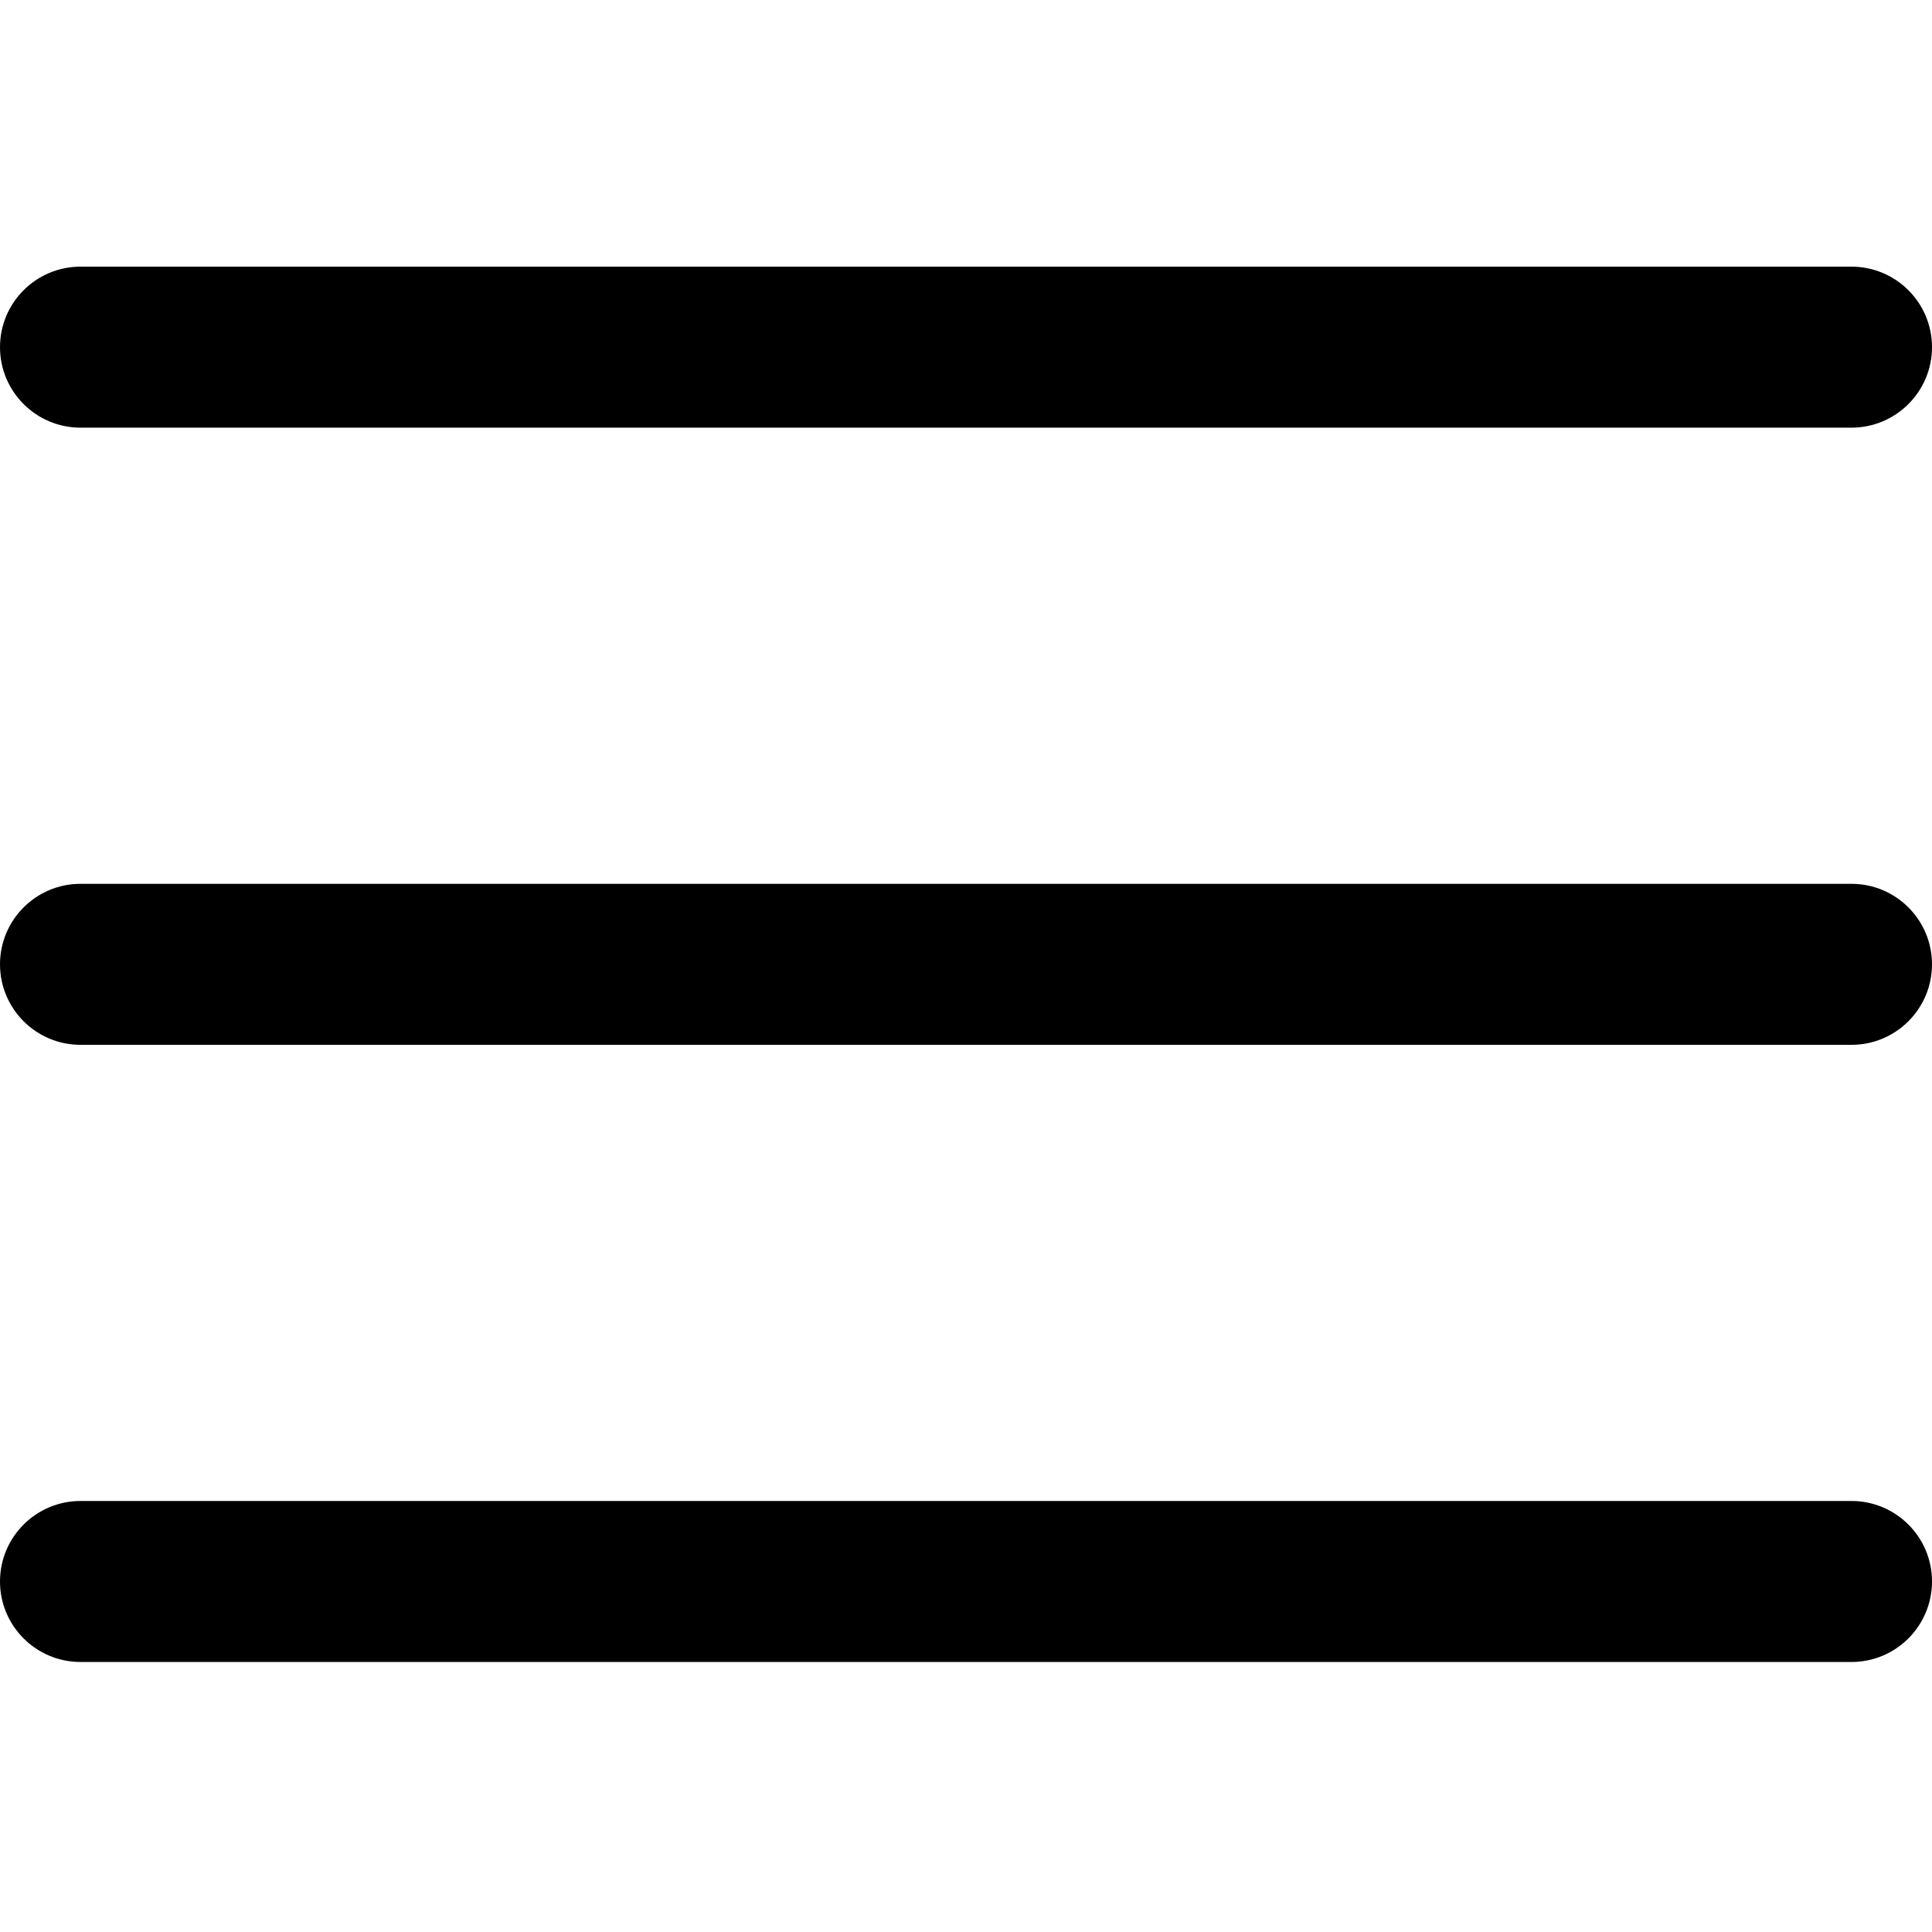
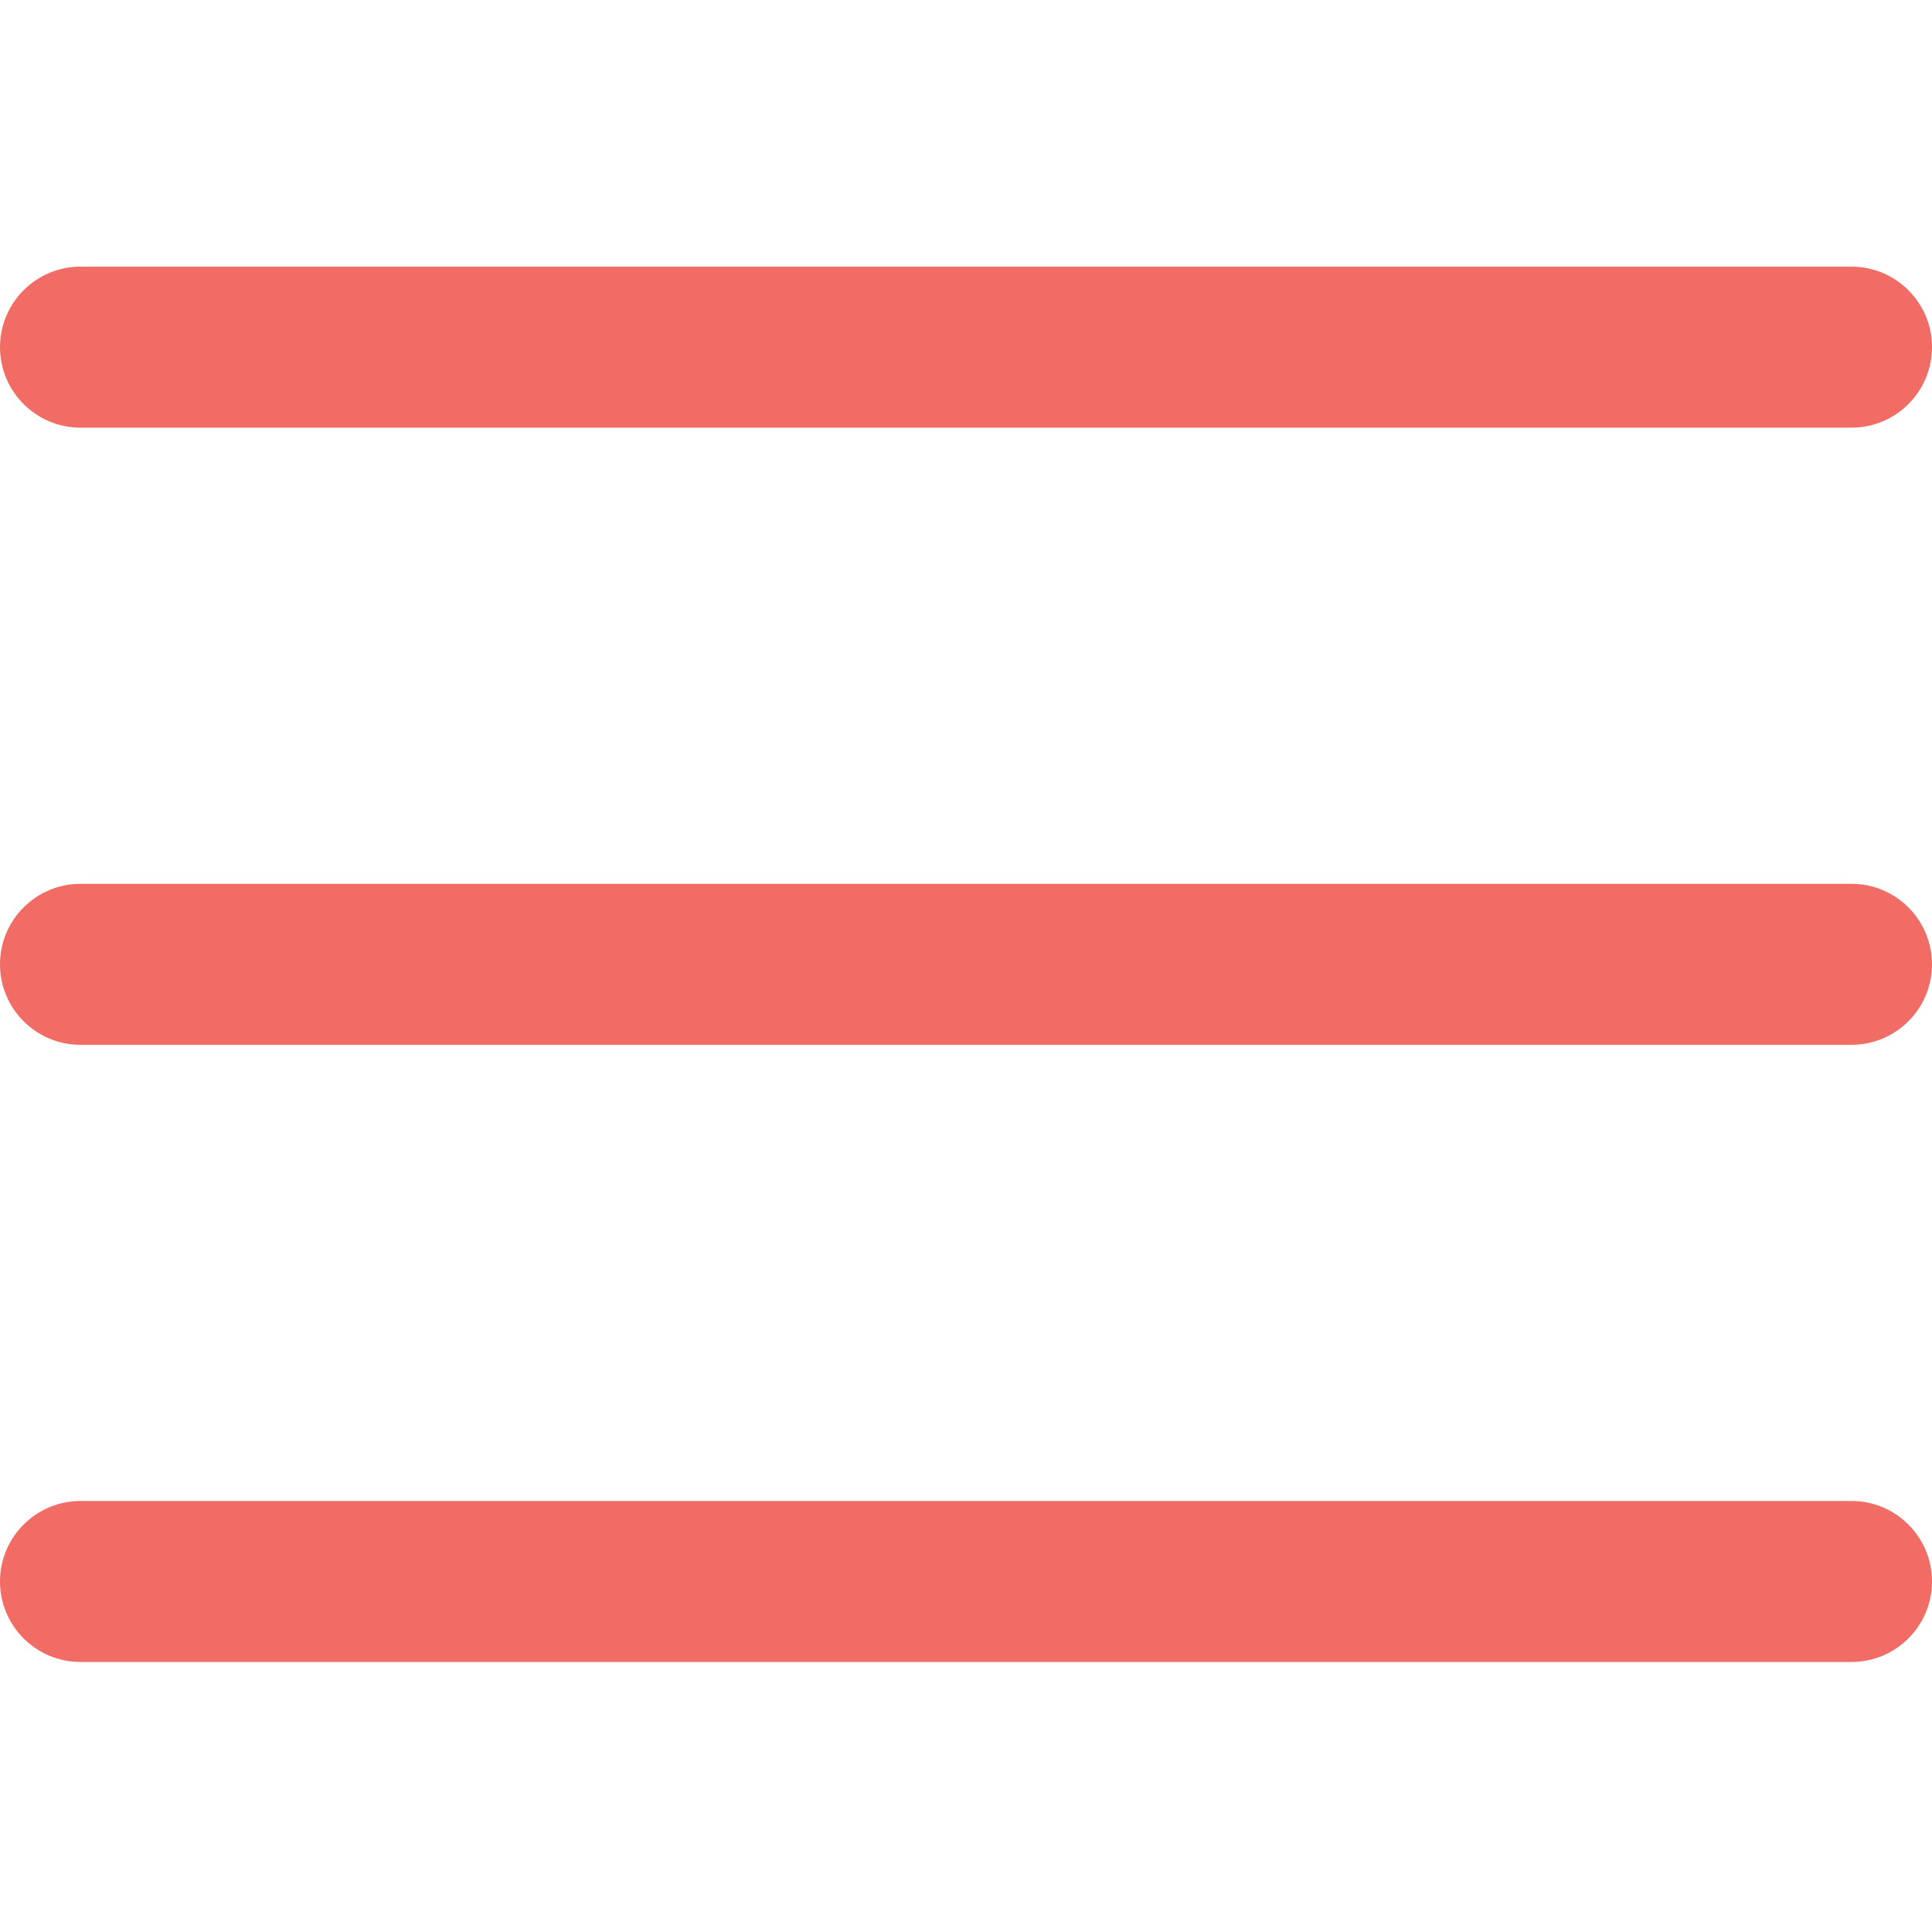
<svg xmlns="http://www.w3.org/2000/svg" viewBox="0 -53 384 384">
-   <path d="M368 154.668h-352c-8.832 0-16-7.168-16-16s7.168-16 16-16h352c8.832 0 16 7.168 16 16s-7.168 16-16 16zm0 0M368 32h-352c-8.832 0-16-7.168-16-16s7.168-16 16-16h352c8.832 0 16 7.168 16 16s-7.168 16-16 16zm0 0M368 277.332h-352c-8.832 0-16-7.168-16-16s7.168-16 16-16h352c8.832 0 16 7.168 16 16s-7.168 16-16 16zm0 0" />
+   <path fill="#f06c64" d="M368 154.668h-352c-8.832 0-16-7.168-16-16s7.168-16 16-16h352c8.832 0 16 7.168 16 16s-7.168 16-16 16zm0 0M368 32h-352c-8.832 0-16-7.168-16-16s7.168-16 16-16h352c8.832 0 16 7.168 16 16s-7.168 16-16 16zm0 0M368 277.332h-352c-8.832 0-16-7.168-16-16s7.168-16 16-16h352c8.832 0 16 7.168 16 16s-7.168 16-16 16zm0 0" />
</svg>
